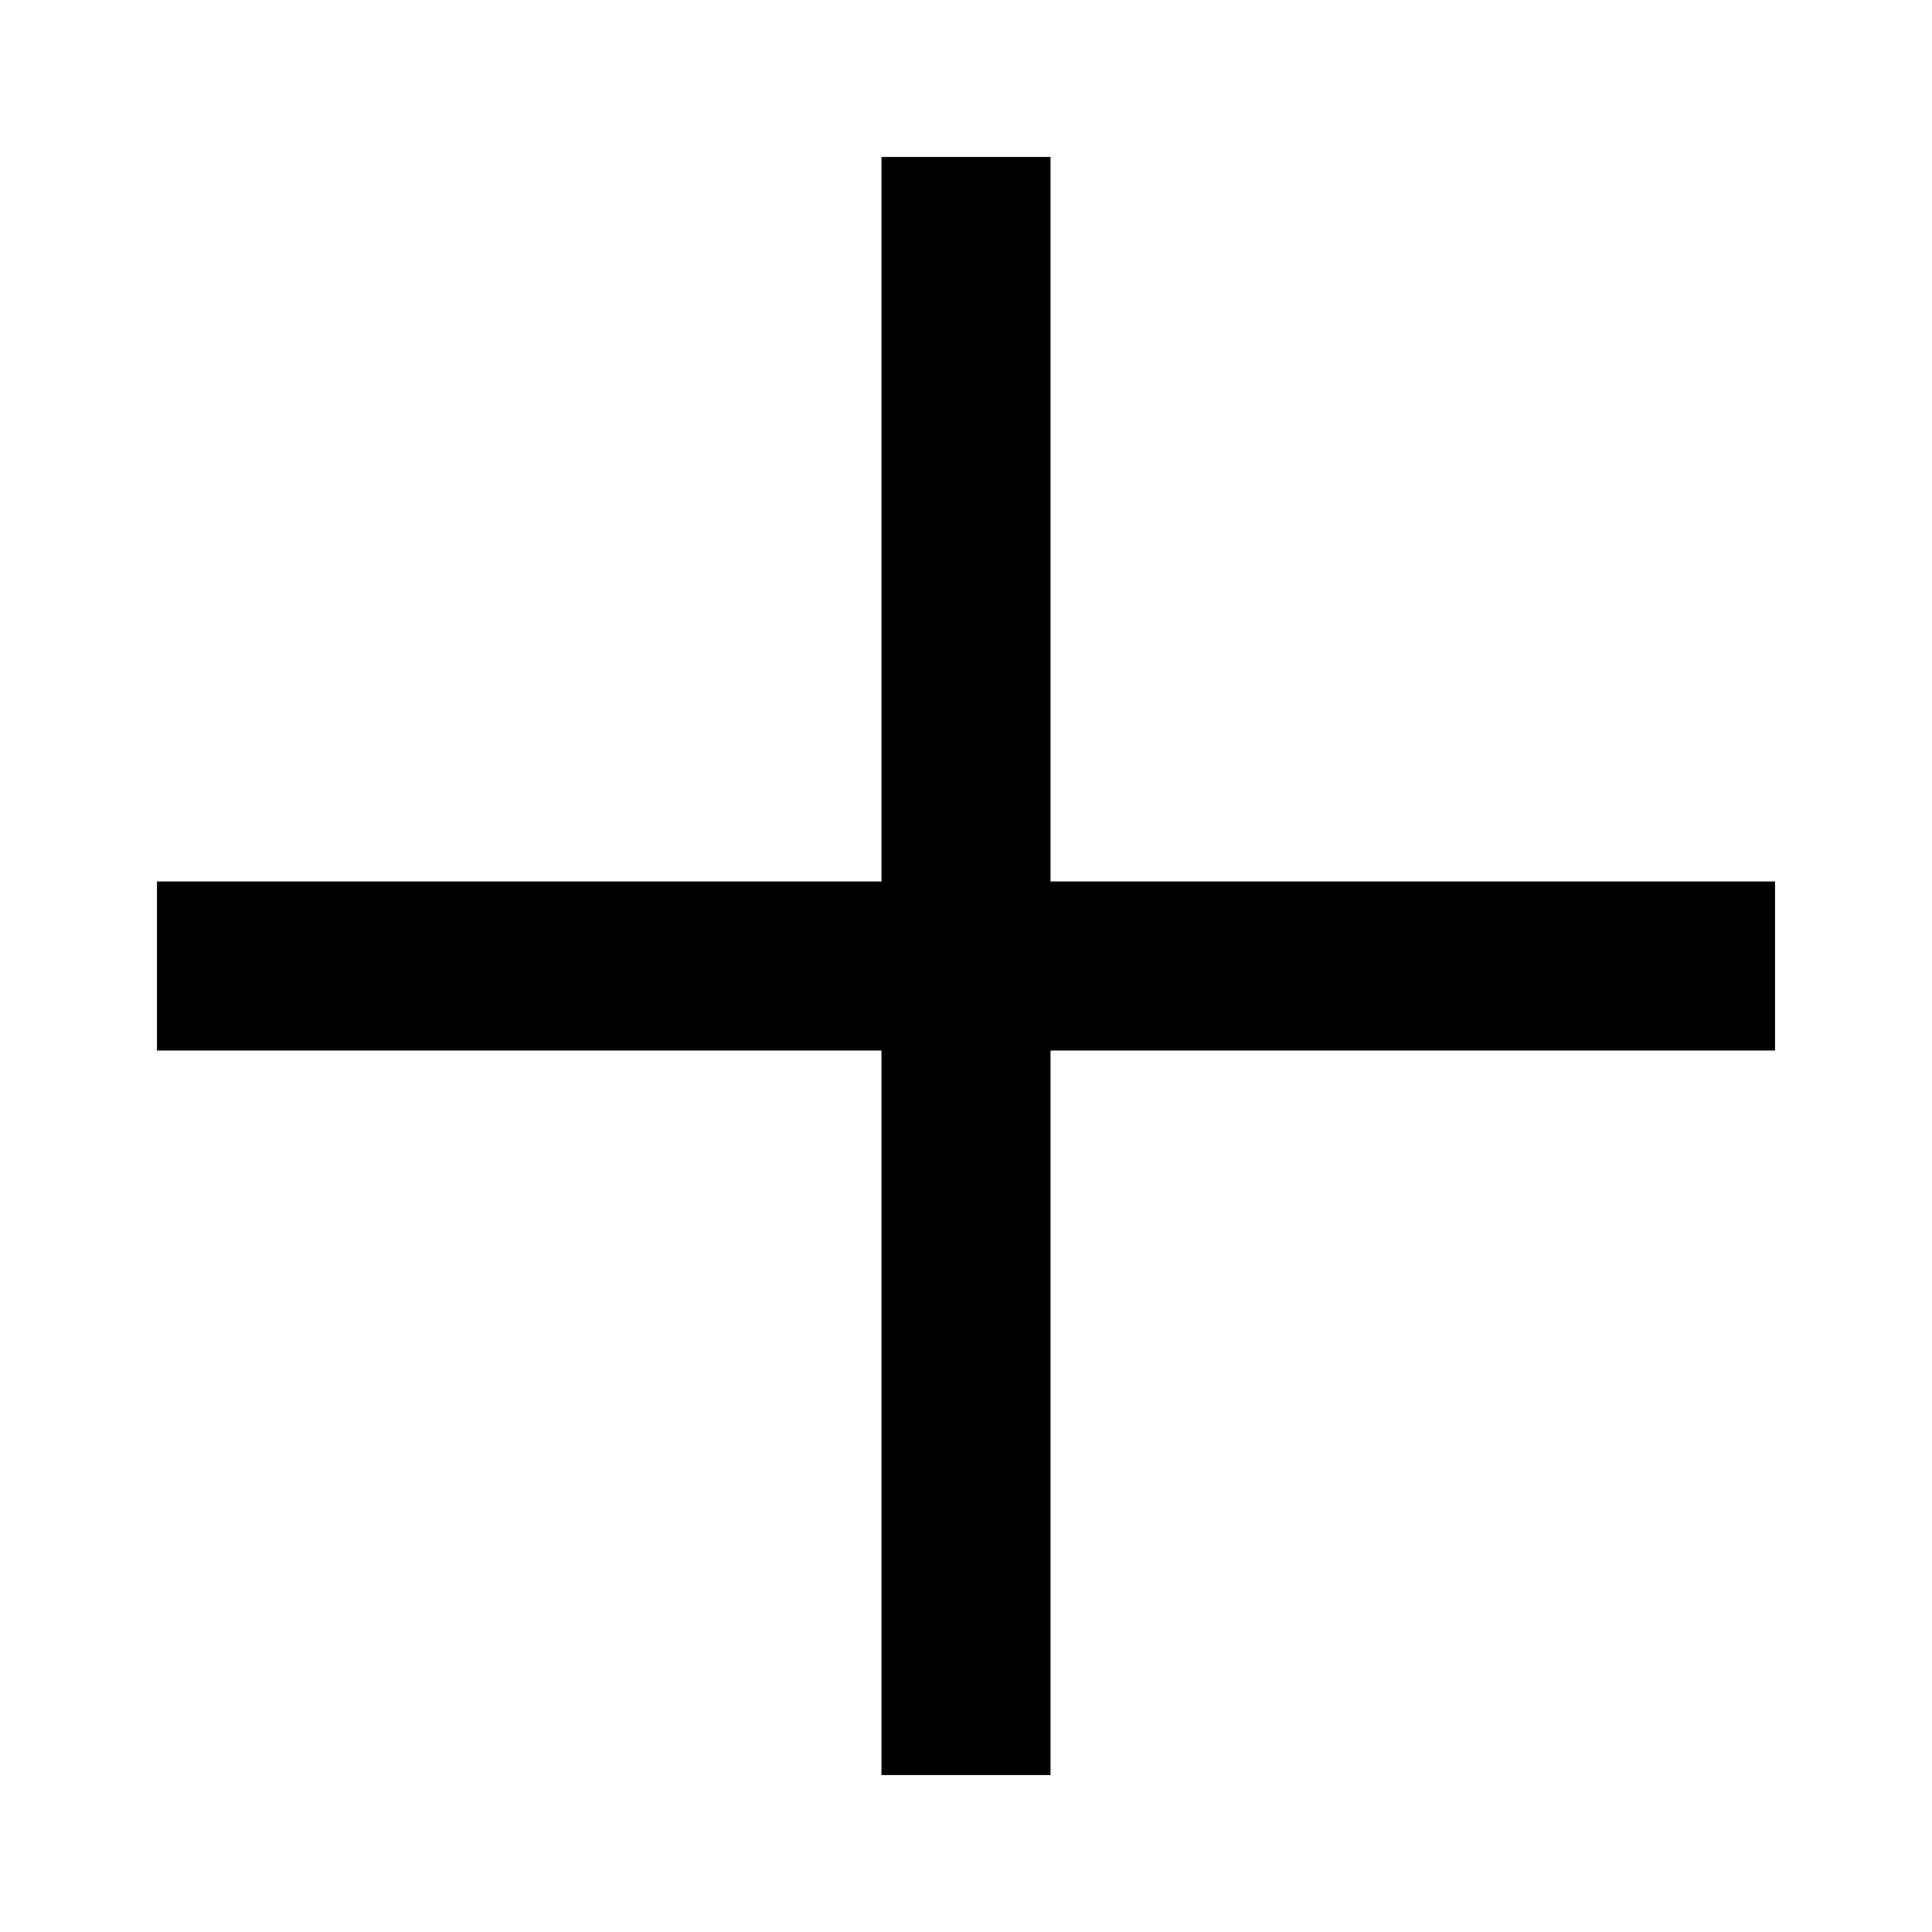
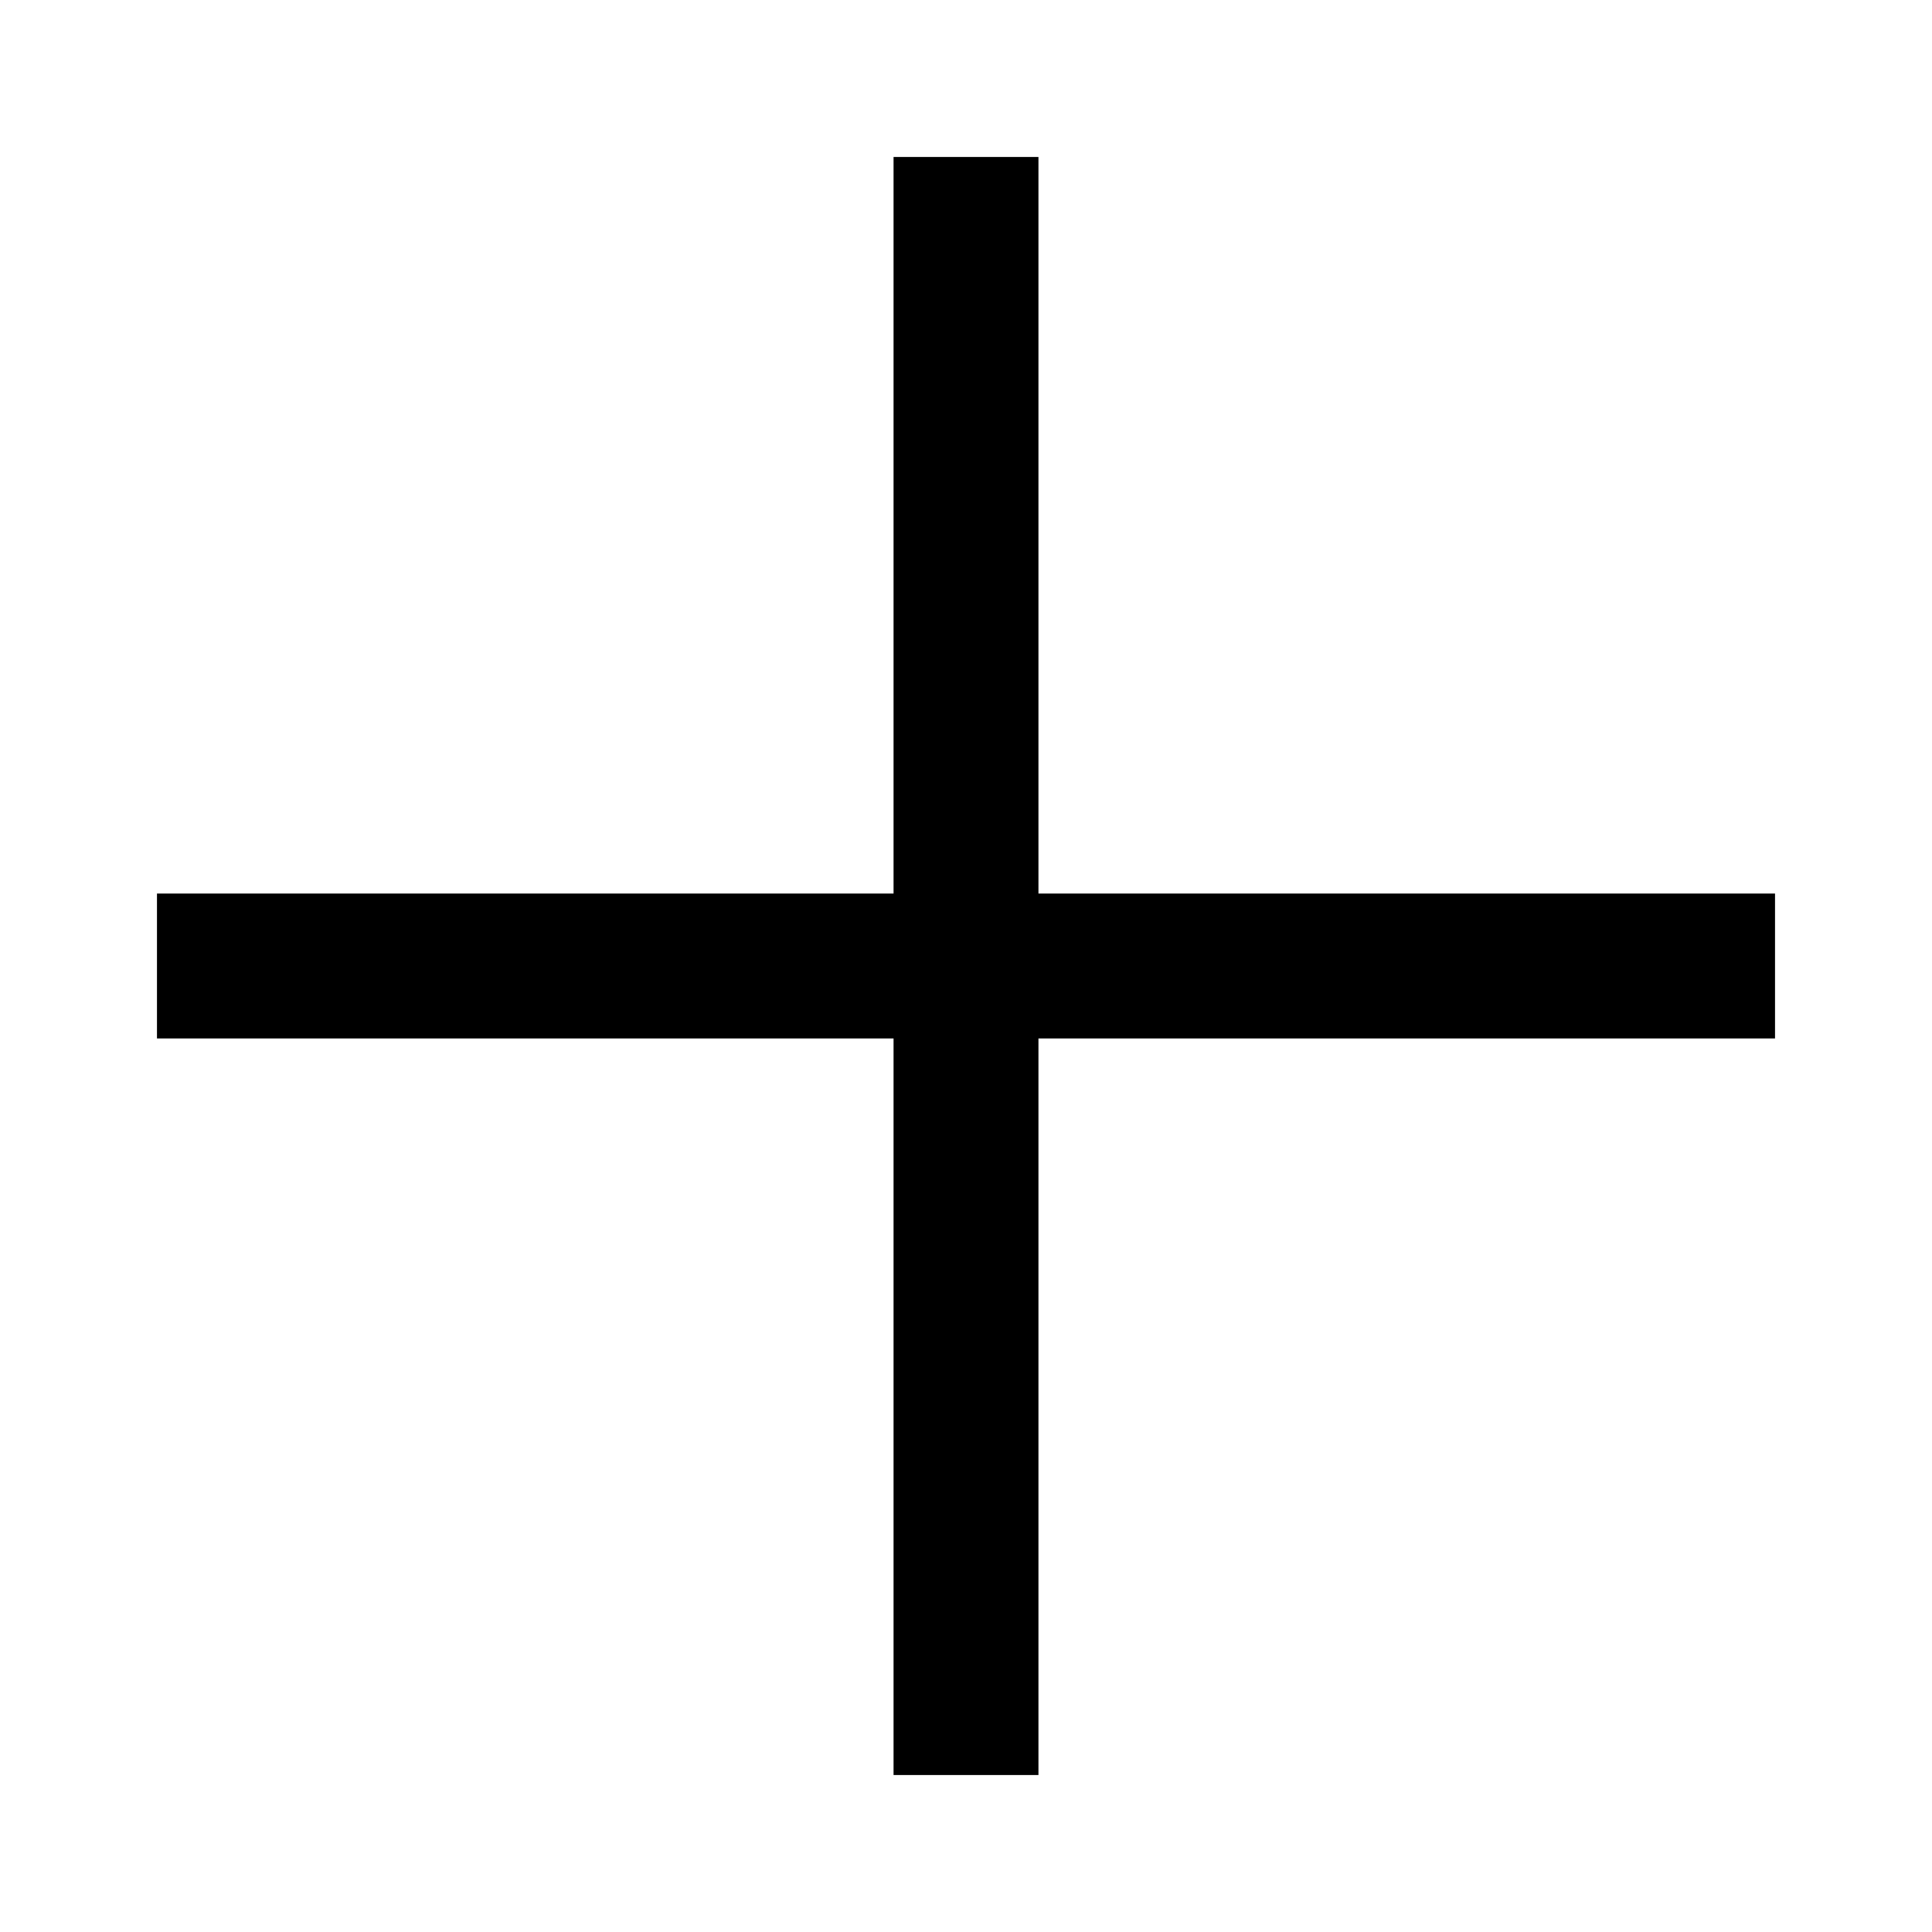
<svg xmlns="http://www.w3.org/2000/svg" version="1.1" id="Layer_1" x="0px" y="0px" viewBox="0 0 16 16" style="enable-background:new 0 0 16 16;" xml:space="preserve">
-   <polygon points="14.7,7.3 8.7,7.3 8.7,1.3 7.3,1.3 7.3,7.3 1.3,7.3 1.3,8.7 7.3,8.7 7.3,14.7 8.7,14.7 8.7,8.7 14.7,8.7 " />
+   <polygon points="14.7,7.4 8.6,7.4 8.6,1.3 7.4,1.3 7.4,7.4 1.3,7.4 1.3,8.6 7.4,8.6 7.4,14.7 8.6,14.7 8.6,8.6 14.7,8.6 " />
</svg>
